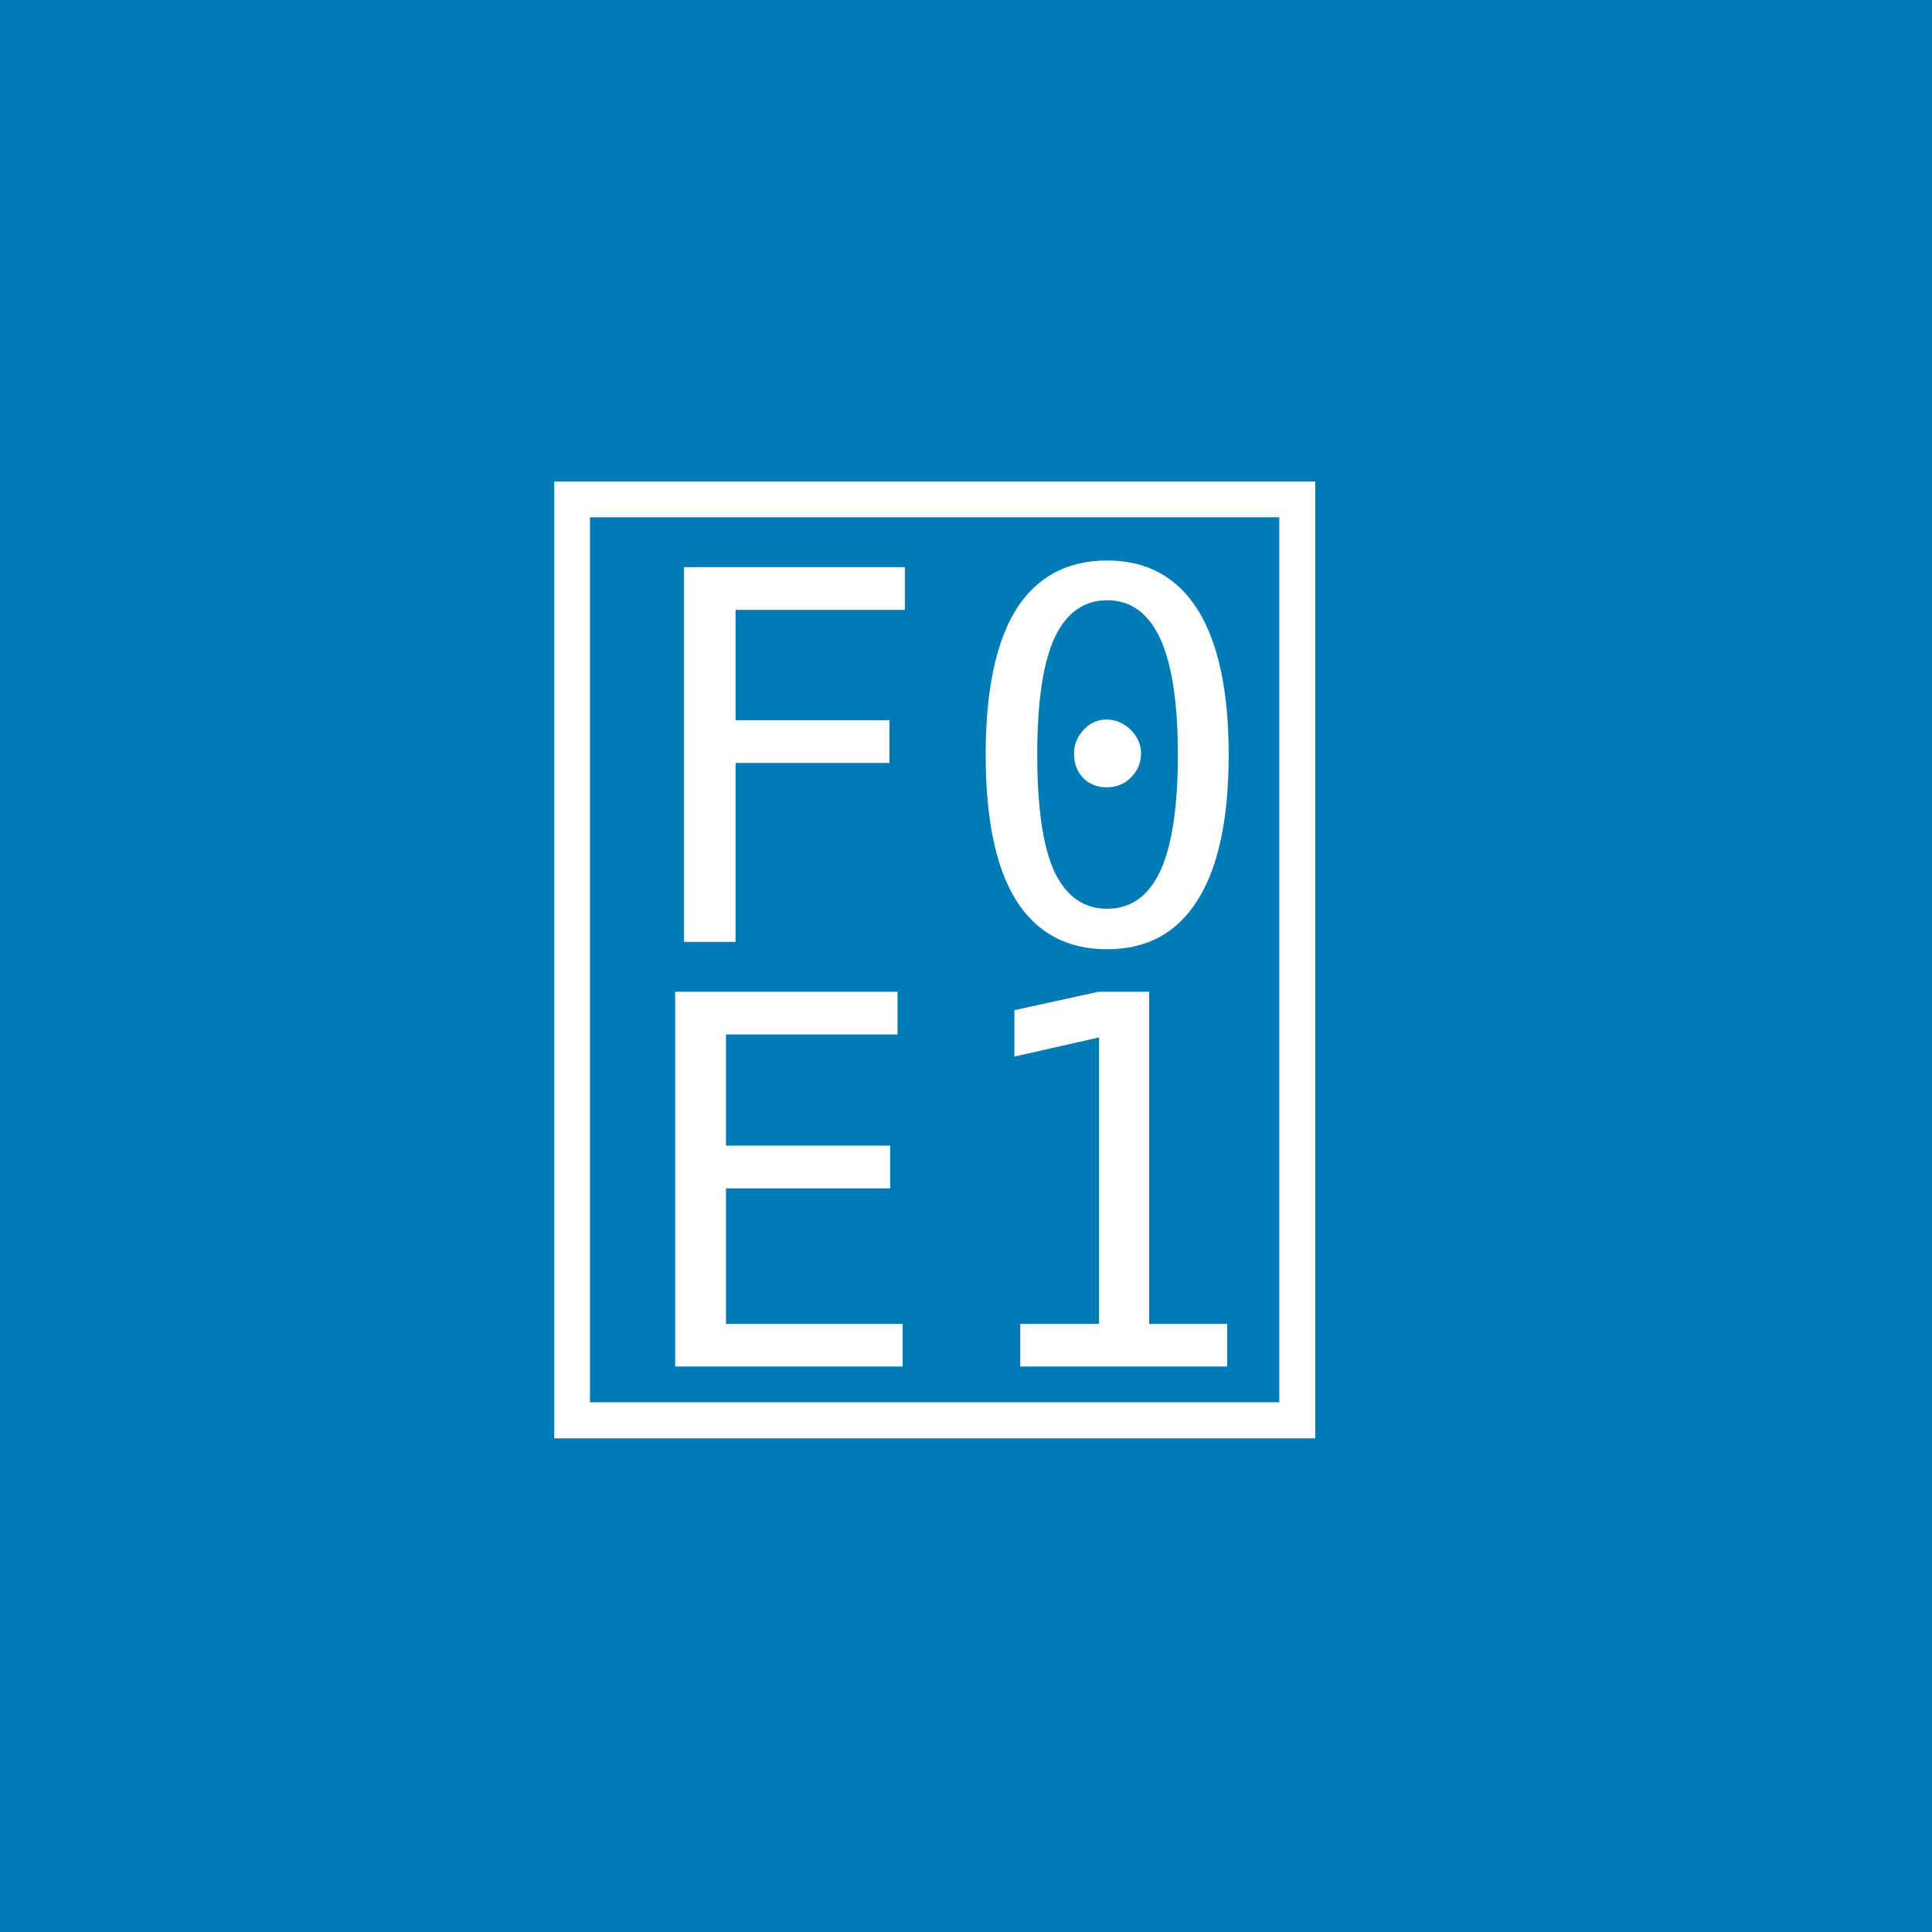
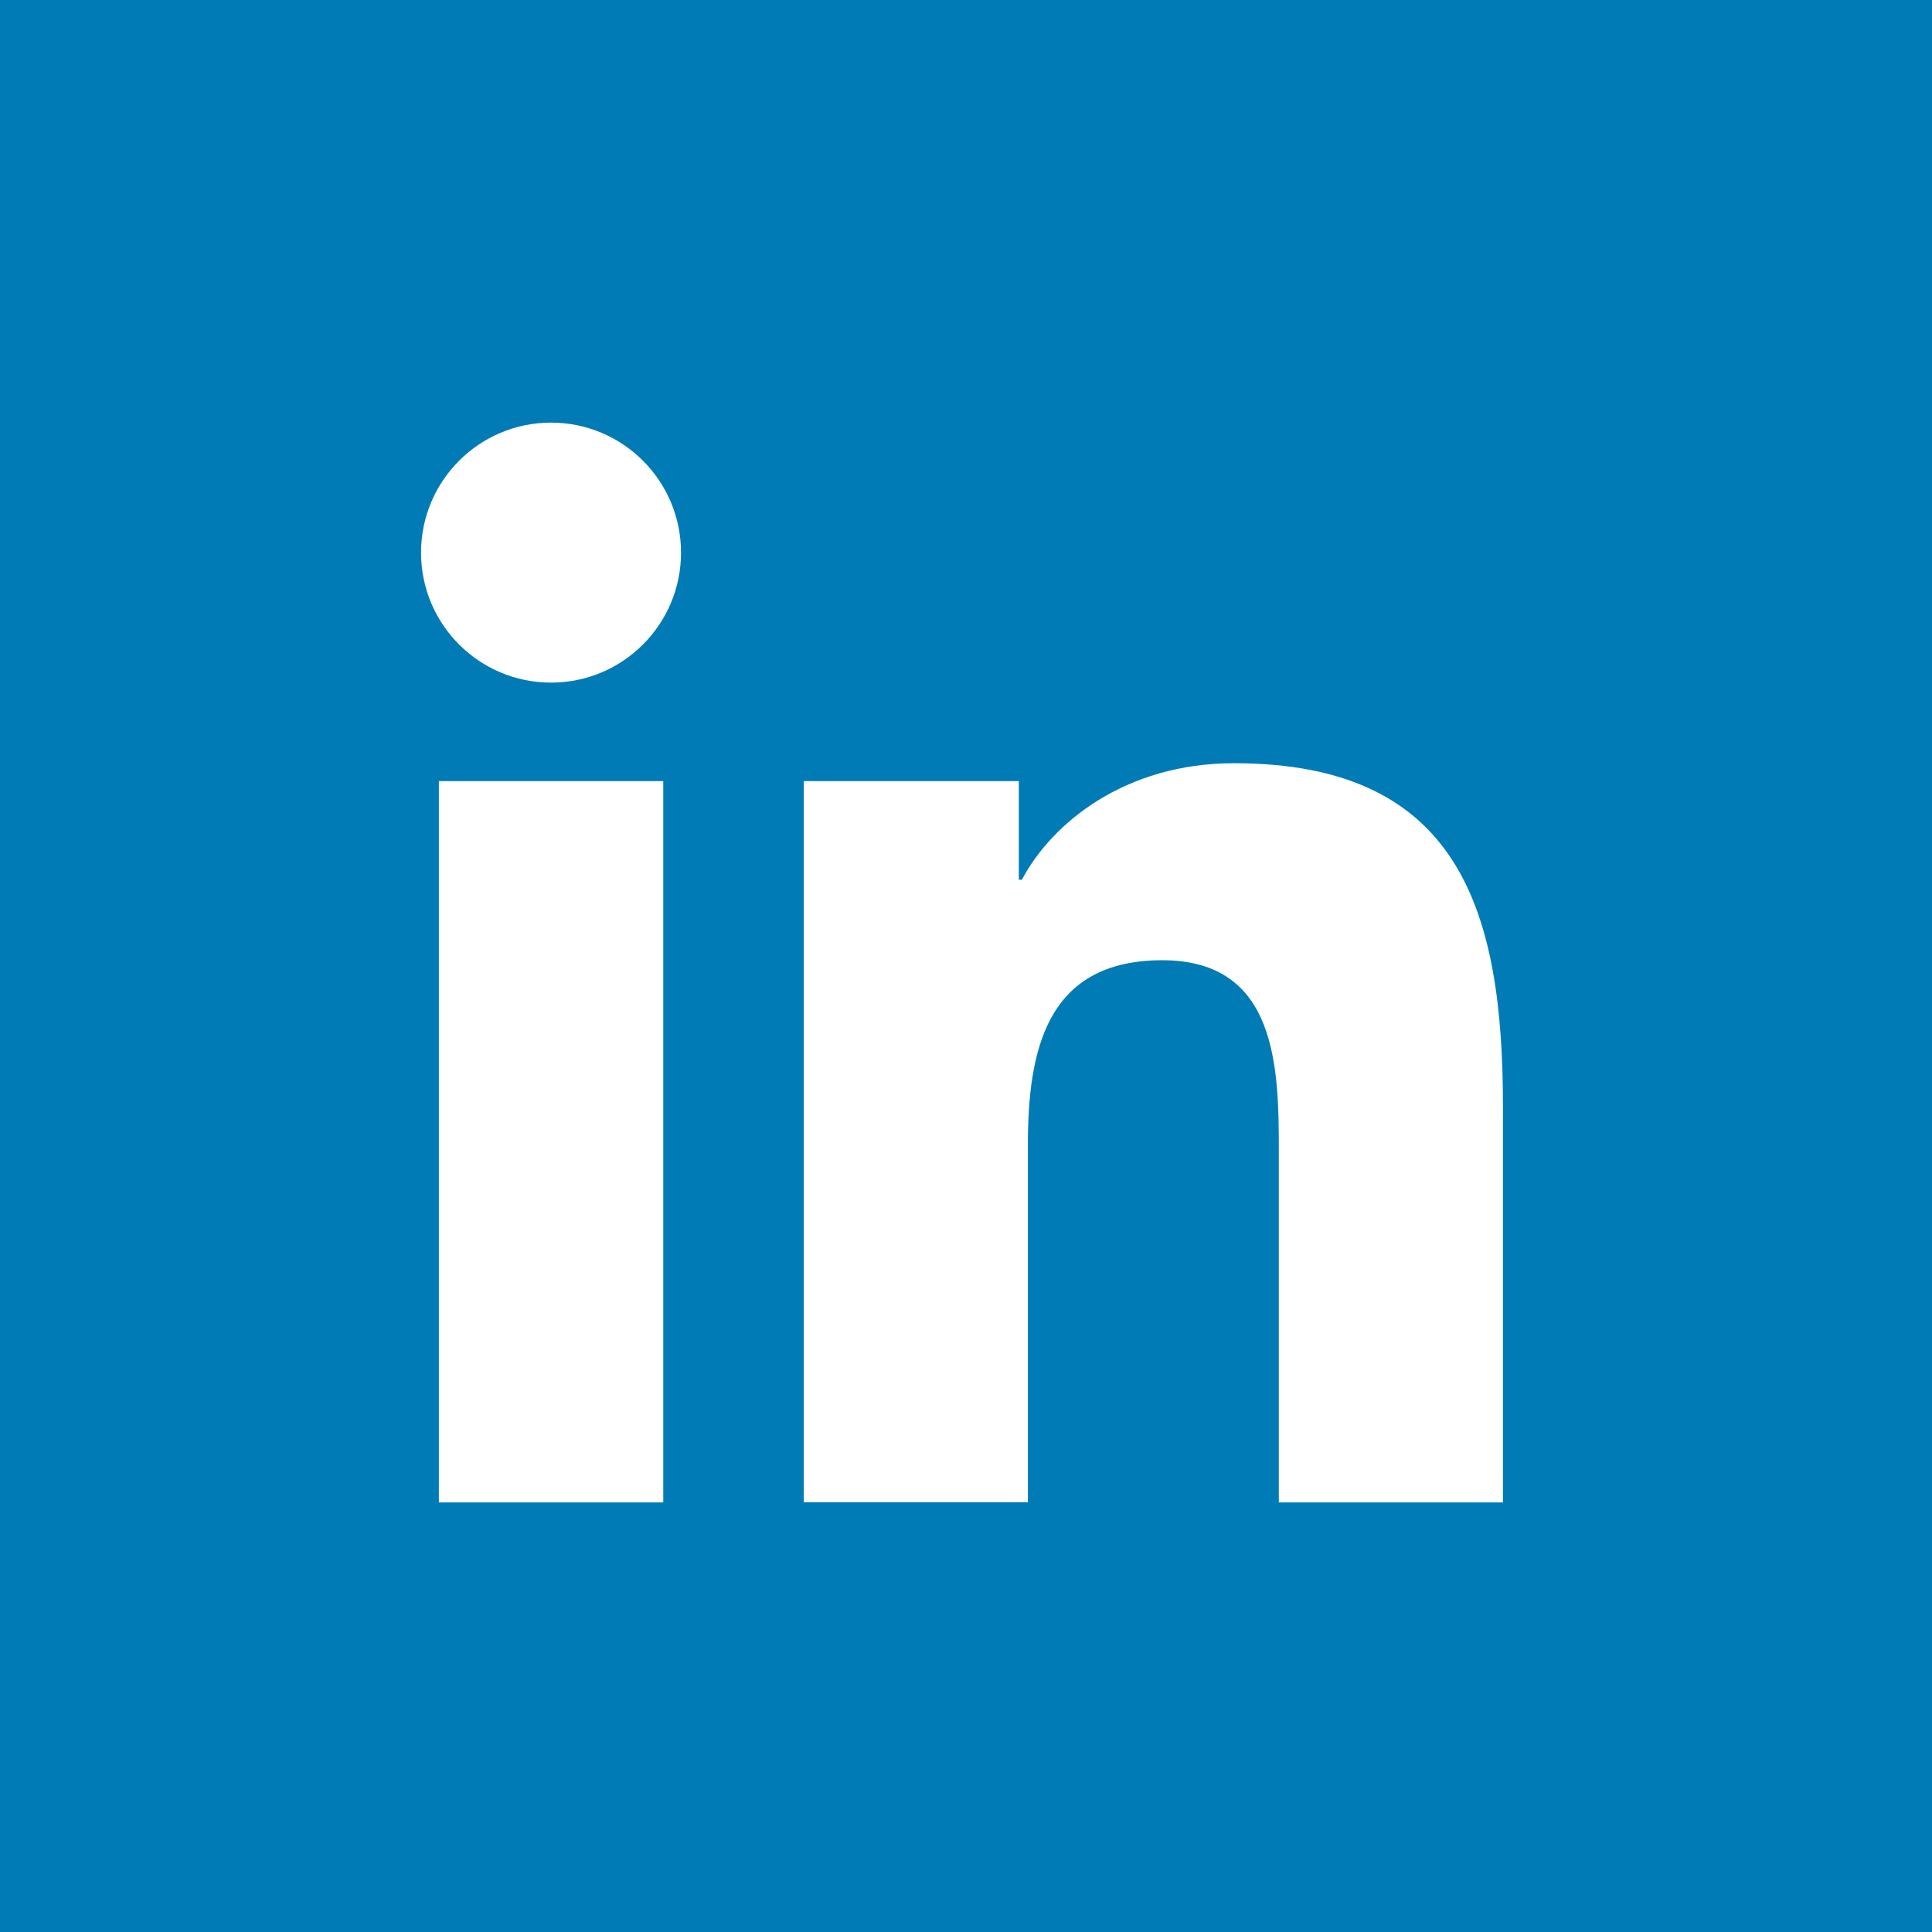
- <svg xmlns="http://www.w3.org/2000/svg" width="41" height="41" viewBox="0 0 41 41">
-   <g id="in" transform="translate(-400 -346)">
-     <path id="bg" d="M0,0H41V41H0Z" transform="translate(400 346)" fill="#007bb6" />
-     <text id="in-2" data-name="in" transform="translate(411 375)" fill="#fff" font-size="24" font-family="FontAwesome">
-       <tspan x="0" y="0"></tspan>
-     </text>
+ <svg xmlns="http://www.w3.org/2000/svg" id="Layer_1" data-name="Layer 1" viewBox="0 0 512 512">
+   <g id="Linkedin">
+     <rect id="back" width="512" height="512" fill="#007bb6" />
+     <g id="Linkedin-2" data-name="Linkedin">
+       <path d="M116.3,207h59.47V398.16H116.3Zm29.75-95a34.45,34.45,0,1,1-34.47,34.45A34.46,34.46,0,0,1,146.05,112" fill="#fff" />
+       <path d="M213,207h57v26.14h.81c7.92-15,27.31-30.88,56.21-30.88,60.16,0,71.28,39.59,71.28,91.07V398.16H338.9v-93c0-22.17-.38-50.69-30.87-50.69-30.92,0-35.63,24.16-35.63,49.1v94.55H213Z" fill="#fff" />
+     </g>
  </g>
</svg>
